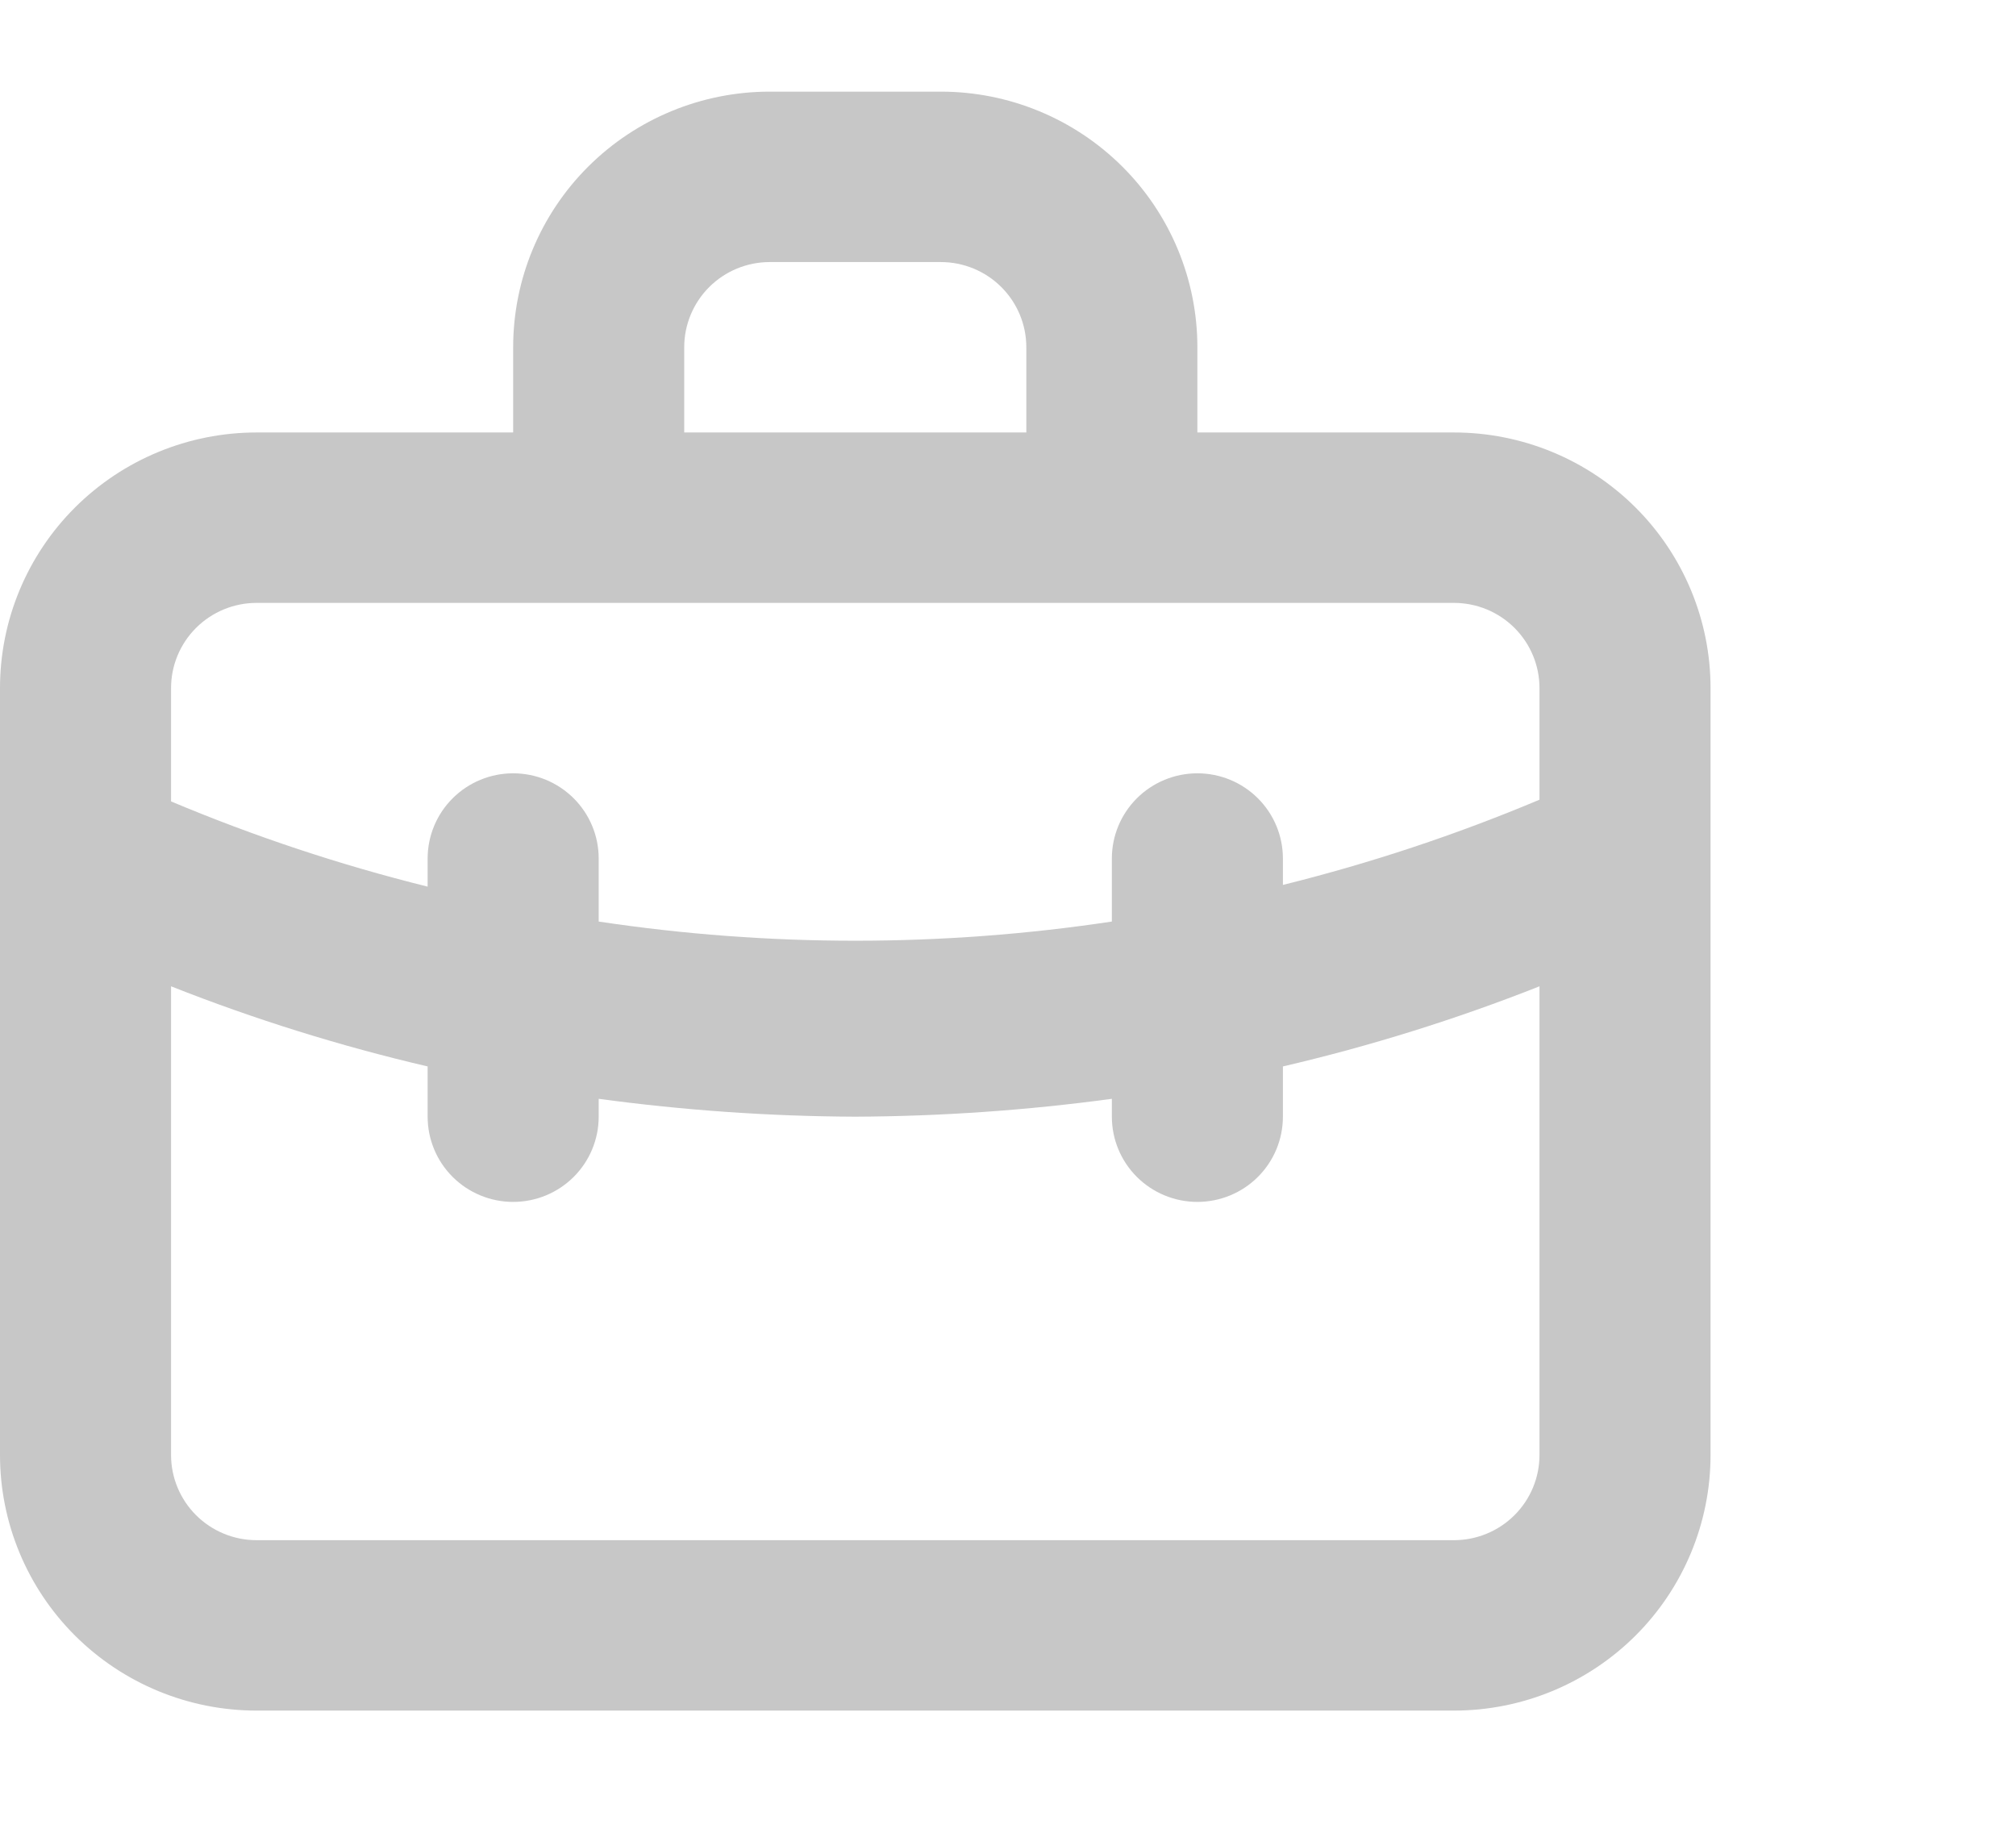
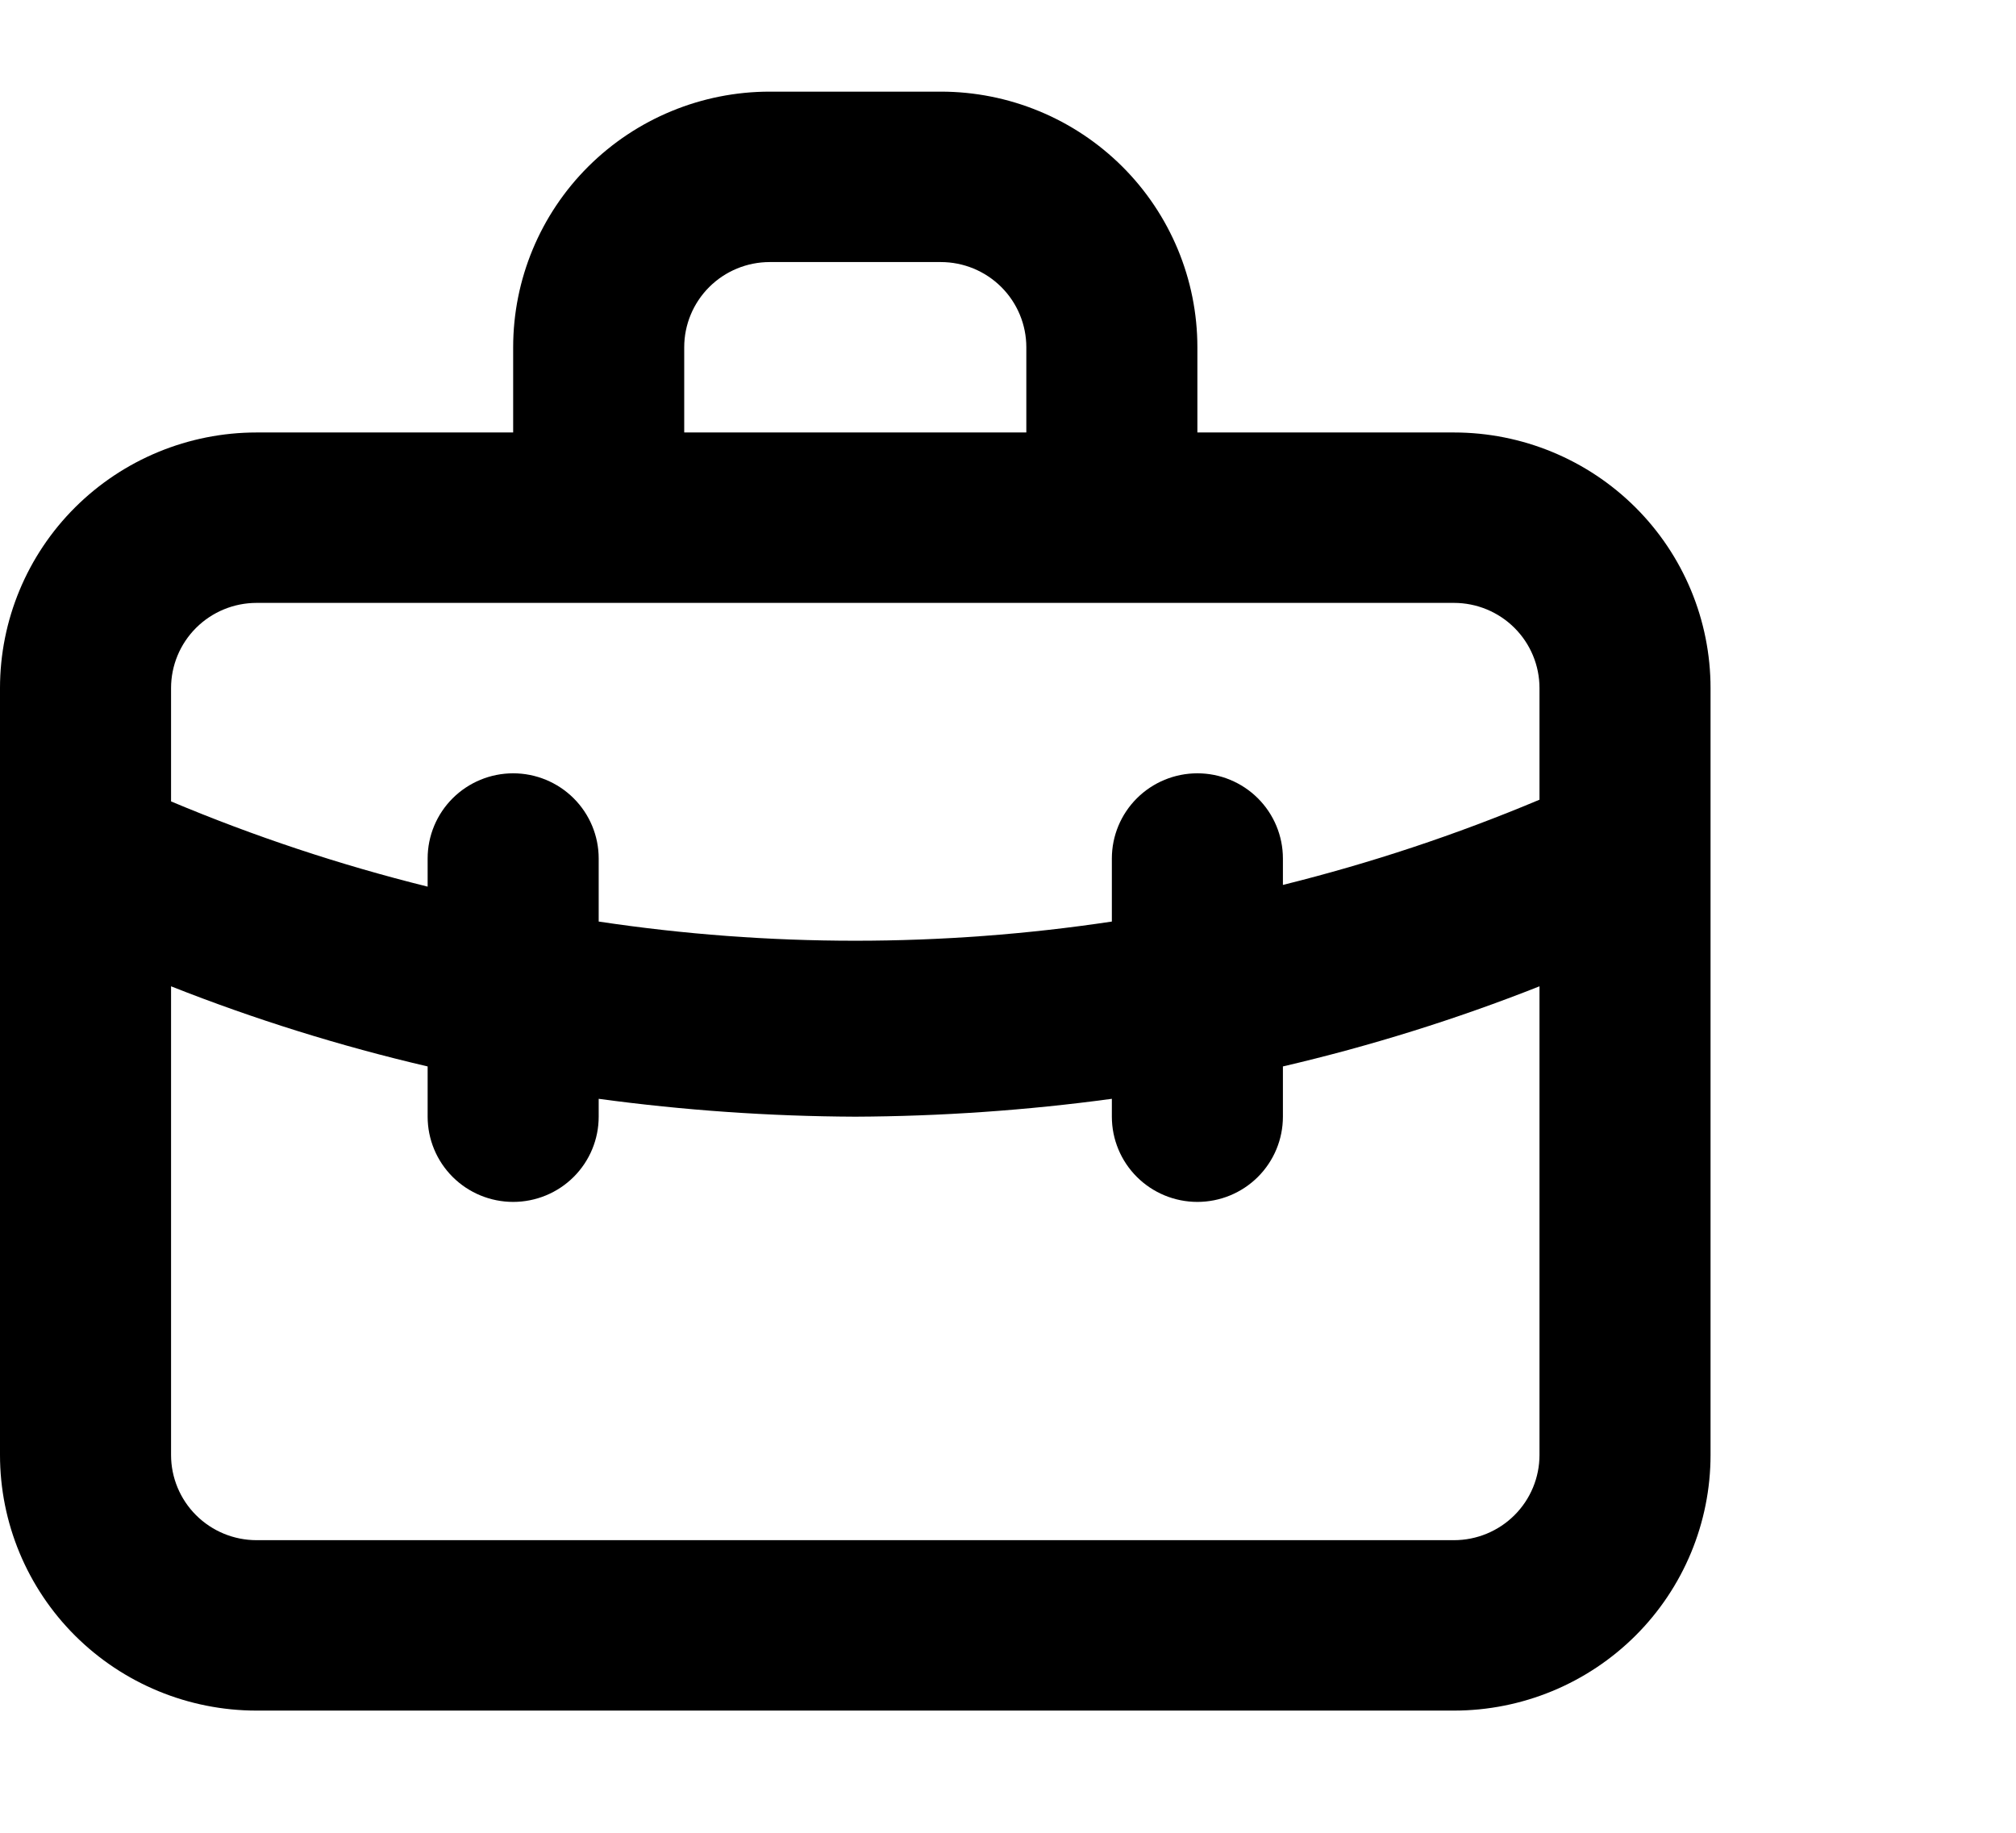
<svg xmlns="http://www.w3.org/2000/svg" width="66" height="60" viewBox="0 0 66 60" fill="none">
-   <path d="M47.6 14.158H39.2V11.368C39.2 9.149 38.315 7.02 36.74 5.451C35.164 3.882 33.028 3 30.8 3H25.2C22.972 3 20.836 3.882 19.26 5.451C17.685 7.02 16.8 9.149 16.8 11.368V14.158H8.4C6.172 14.158 4.036 15.04 2.46 16.609C0.885 18.178 0 20.307 0 22.526V47.632C0 49.851 0.885 51.98 2.46 53.549C4.036 55.118 6.172 56 8.4 56H47.6C49.828 56 51.964 55.118 53.54 53.549C55.115 51.98 56 49.851 56 47.632V22.526C56 20.307 55.115 18.178 53.54 16.609C51.964 15.04 49.828 14.158 47.6 14.158ZM22.4 11.368C22.4 10.629 22.695 9.919 23.22 9.396C23.745 8.873 24.457 8.579 25.2 8.579H30.8C31.543 8.579 32.255 8.873 32.78 9.396C33.305 9.919 33.6 10.629 33.6 11.368V14.158H22.4V11.368ZM50.4 47.632C50.4 48.371 50.105 49.081 49.58 49.604C49.055 50.127 48.343 50.421 47.6 50.421H8.4C7.657 50.421 6.945 50.127 6.42 49.604C5.895 49.081 5.6 48.371 5.6 47.632V32.289C8.331 33.369 11.139 34.245 14 34.912V36.557C14 37.297 14.295 38.007 14.82 38.53C15.345 39.053 16.057 39.347 16.8 39.347C17.543 39.347 18.255 39.053 18.78 38.53C19.305 38.007 19.6 37.297 19.6 36.557V35.972C22.384 36.349 25.19 36.545 28 36.557C30.81 36.545 33.616 36.349 36.4 35.972V36.557C36.4 37.297 36.695 38.007 37.22 38.53C37.745 39.053 38.457 39.347 39.2 39.347C39.943 39.347 40.655 39.053 41.18 38.53C41.705 38.007 42 37.297 42 36.557V34.912C44.861 34.245 47.669 33.369 50.4 32.289V47.632ZM50.4 26.18C47.677 27.326 44.868 28.258 42 28.97V28.105C42 27.365 41.705 26.656 41.18 26.133C40.655 25.61 39.943 25.316 39.2 25.316C38.457 25.316 37.745 25.61 37.22 26.133C36.695 26.656 36.4 27.365 36.4 28.105V30.169C30.831 31.006 25.169 31.006 19.6 30.169V28.105C19.6 27.365 19.305 26.656 18.78 26.133C18.255 25.61 17.543 25.316 16.8 25.316C16.057 25.316 15.345 25.61 14.82 26.133C14.295 26.656 14 27.365 14 28.105V29.026C11.132 28.314 8.323 27.381 5.6 26.236V22.526C5.6 21.787 5.895 21.077 6.42 20.554C6.945 20.031 7.657 19.737 8.4 19.737H47.6C48.343 19.737 49.055 20.031 49.58 20.554C50.105 21.077 50.4 21.787 50.4 22.526V26.18Z" fill="#C7C7C7" />
+   <path d="M47.6 14.158H39.2V11.368C39.2 9.149 38.315 7.02 36.74 5.451C35.164 3.882 33.028 3 30.8 3H25.2C22.972 3 20.836 3.882 19.26 5.451C17.685 7.02 16.8 9.149 16.8 11.368V14.158H8.4C6.172 14.158 4.036 15.04 2.46 16.609C0.885 18.178 0 20.307 0 22.526V47.632C0 49.851 0.885 51.98 2.46 53.549C4.036 55.118 6.172 56 8.4 56H47.6C49.828 56 51.964 55.118 53.54 53.549C55.115 51.98 56 49.851 56 47.632V22.526C56 20.307 55.115 18.178 53.54 16.609C51.964 15.04 49.828 14.158 47.6 14.158ZM22.4 11.368C22.4 10.629 22.695 9.919 23.22 9.396C23.745 8.873 24.457 8.579 25.2 8.579H30.8C31.543 8.579 32.255 8.873 32.78 9.396C33.305 9.919 33.6 10.629 33.6 11.368V14.158H22.4V11.368ZM50.4 47.632C50.4 48.371 50.105 49.081 49.58 49.604C49.055 50.127 48.343 50.421 47.6 50.421H8.4C7.657 50.421 6.945 50.127 6.42 49.604C5.895 49.081 5.6 48.371 5.6 47.632V32.289C8.331 33.369 11.139 34.245 14 34.912V36.557C14 37.297 14.295 38.007 14.82 38.53C15.345 39.053 16.057 39.347 16.8 39.347C17.543 39.347 18.255 39.053 18.78 38.53C19.305 38.007 19.6 37.297 19.6 36.557V35.972C22.384 36.349 25.19 36.545 28 36.557C30.81 36.545 33.616 36.349 36.4 35.972V36.557C36.4 37.297 36.695 38.007 37.22 38.53C37.745 39.053 38.457 39.347 39.2 39.347C39.943 39.347 40.655 39.053 41.18 38.53C41.705 38.007 42 37.297 42 36.557V34.912C44.861 34.245 47.669 33.369 50.4 32.289V47.632ZM50.4 26.18C47.677 27.326 44.868 28.258 42 28.97V28.105C42 27.365 41.705 26.656 41.18 26.133C40.655 25.61 39.943 25.316 39.2 25.316C38.457 25.316 37.745 25.61 37.22 26.133C36.695 26.656 36.4 27.365 36.4 28.105V30.169C30.831 31.006 25.169 31.006 19.6 30.169V28.105C19.6 27.365 19.305 26.656 18.78 26.133C18.255 25.61 17.543 25.316 16.8 25.316C16.057 25.316 15.345 25.61 14.82 26.133C14.295 26.656 14 27.365 14 28.105V29.026C11.132 28.314 8.323 27.381 5.6 26.236V22.526C5.6 21.787 5.895 21.077 6.42 20.554C6.945 20.031 7.657 19.737 8.4 19.737H47.6C48.343 19.737 49.055 20.031 49.58 20.554C50.105 21.077 50.4 21.787 50.4 22.526V26.18Z" fill="currentColor" />
</svg>
